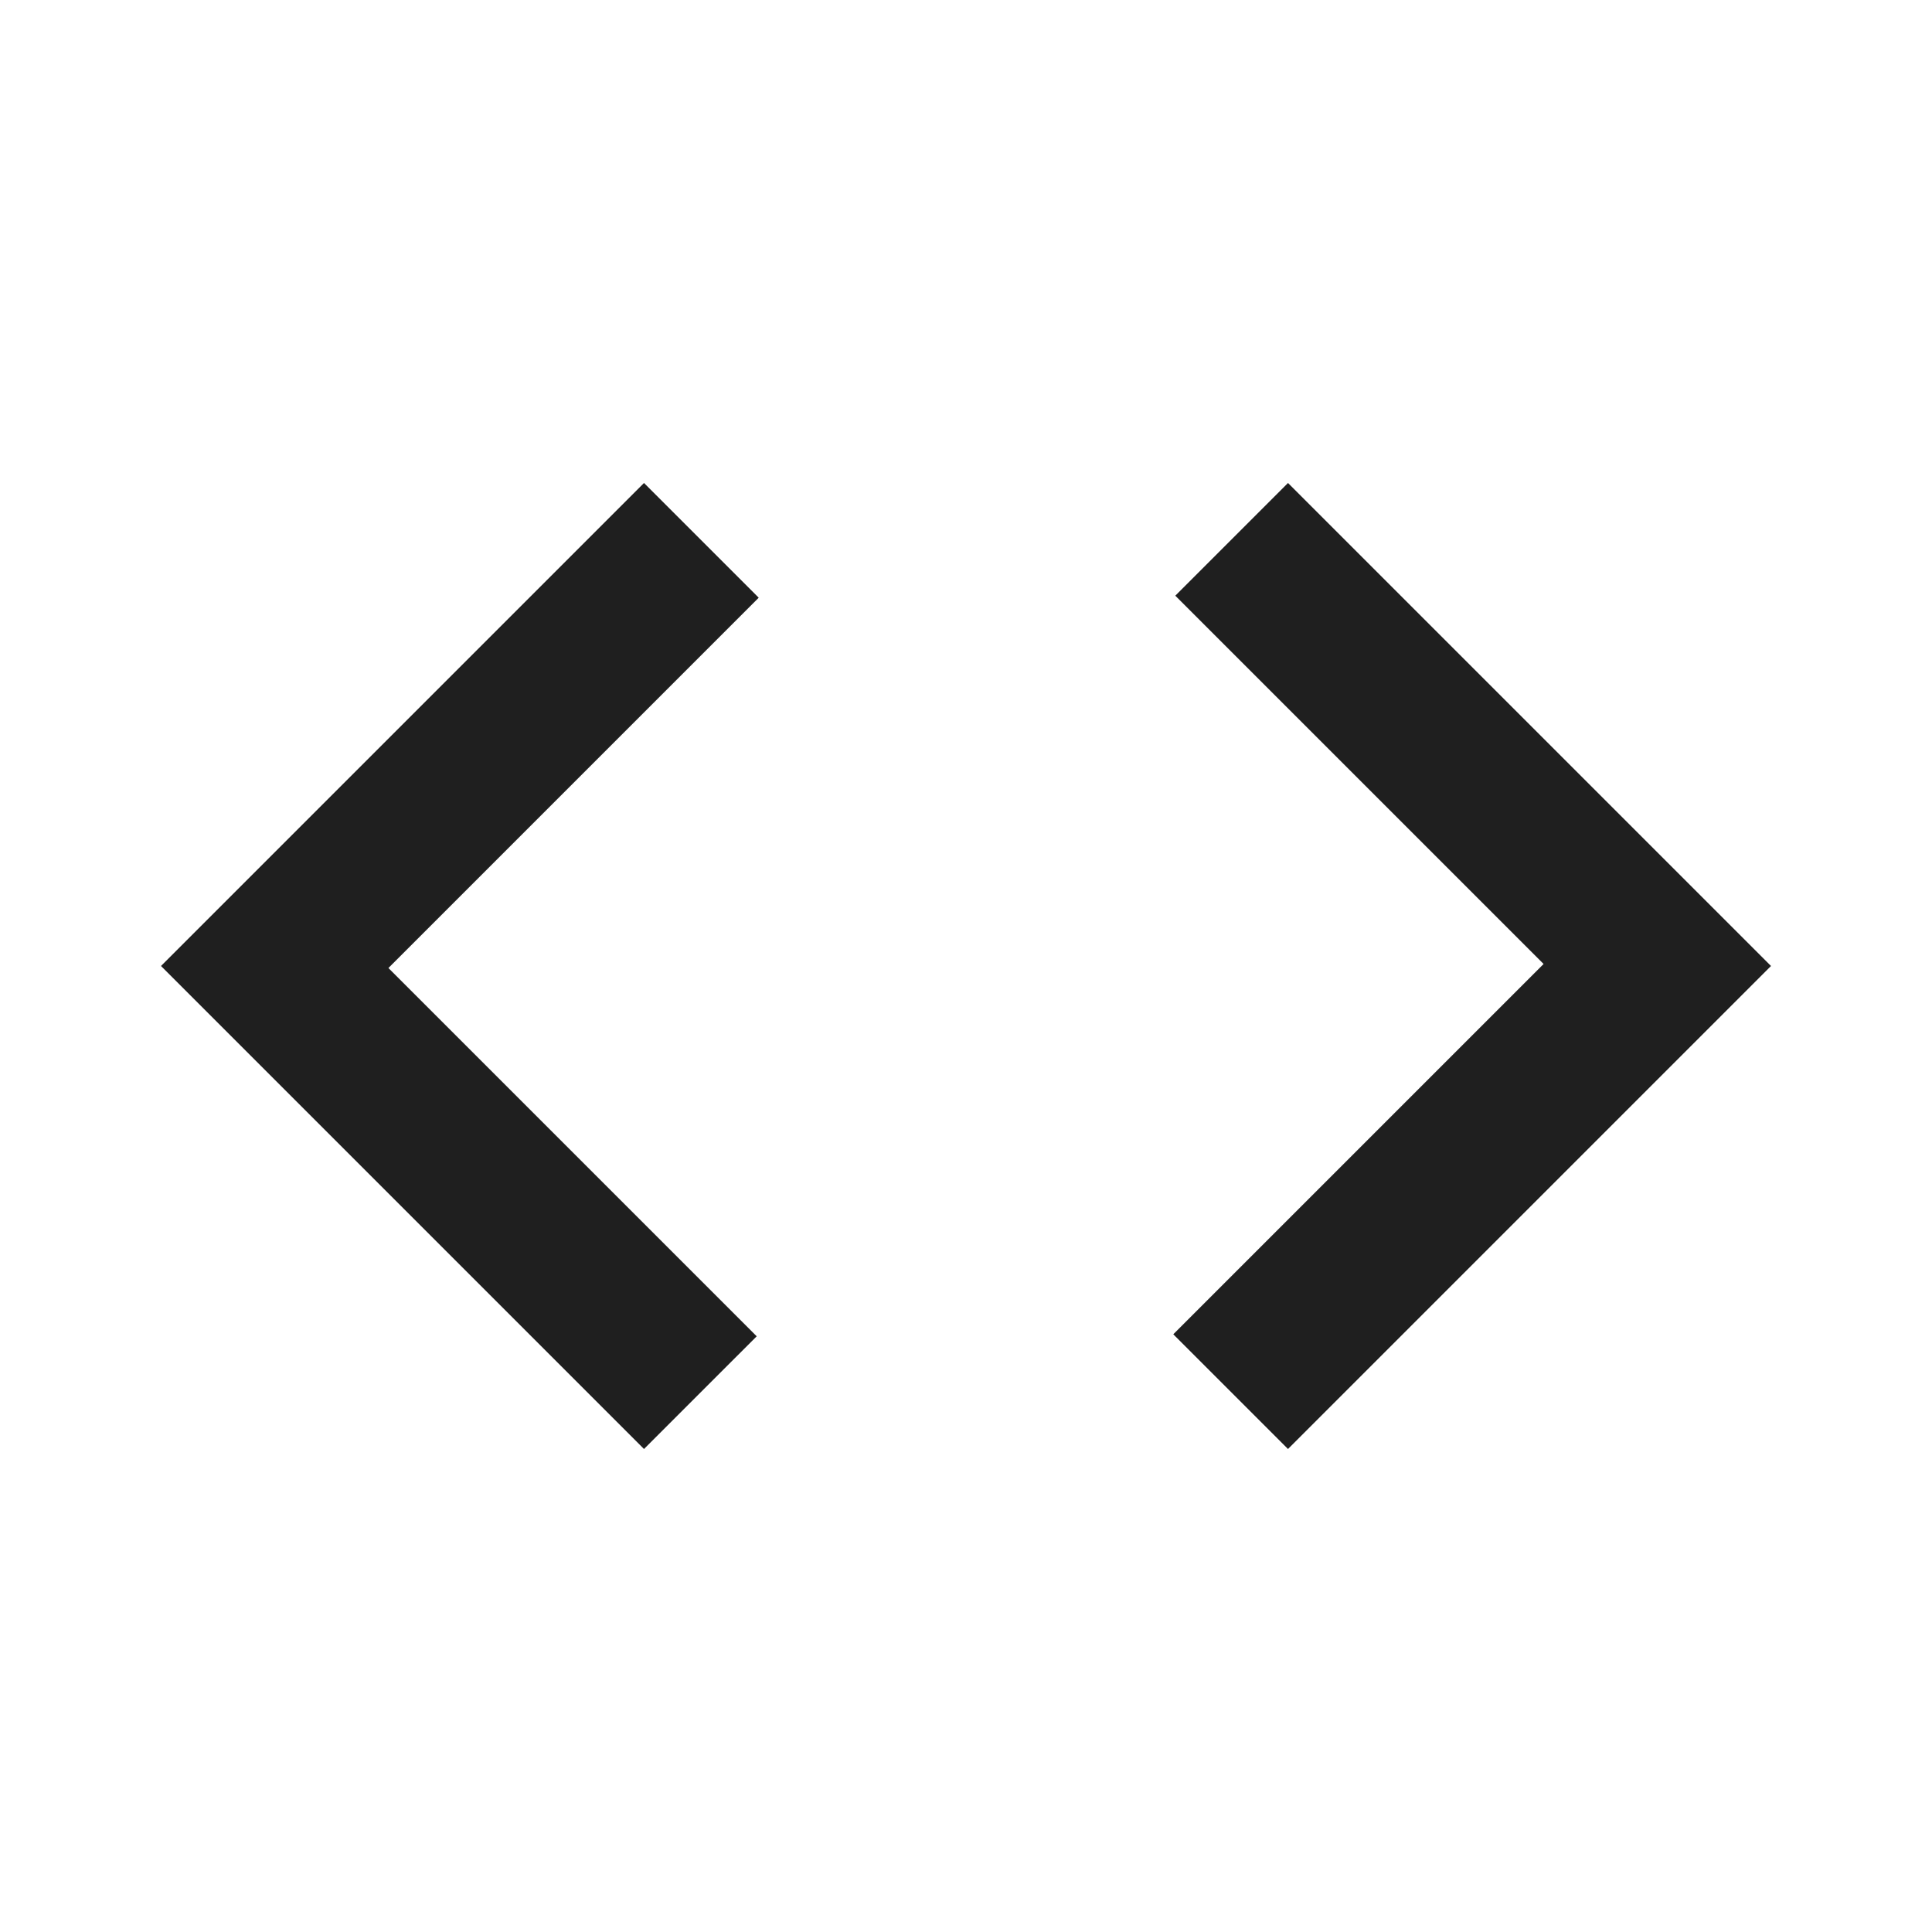
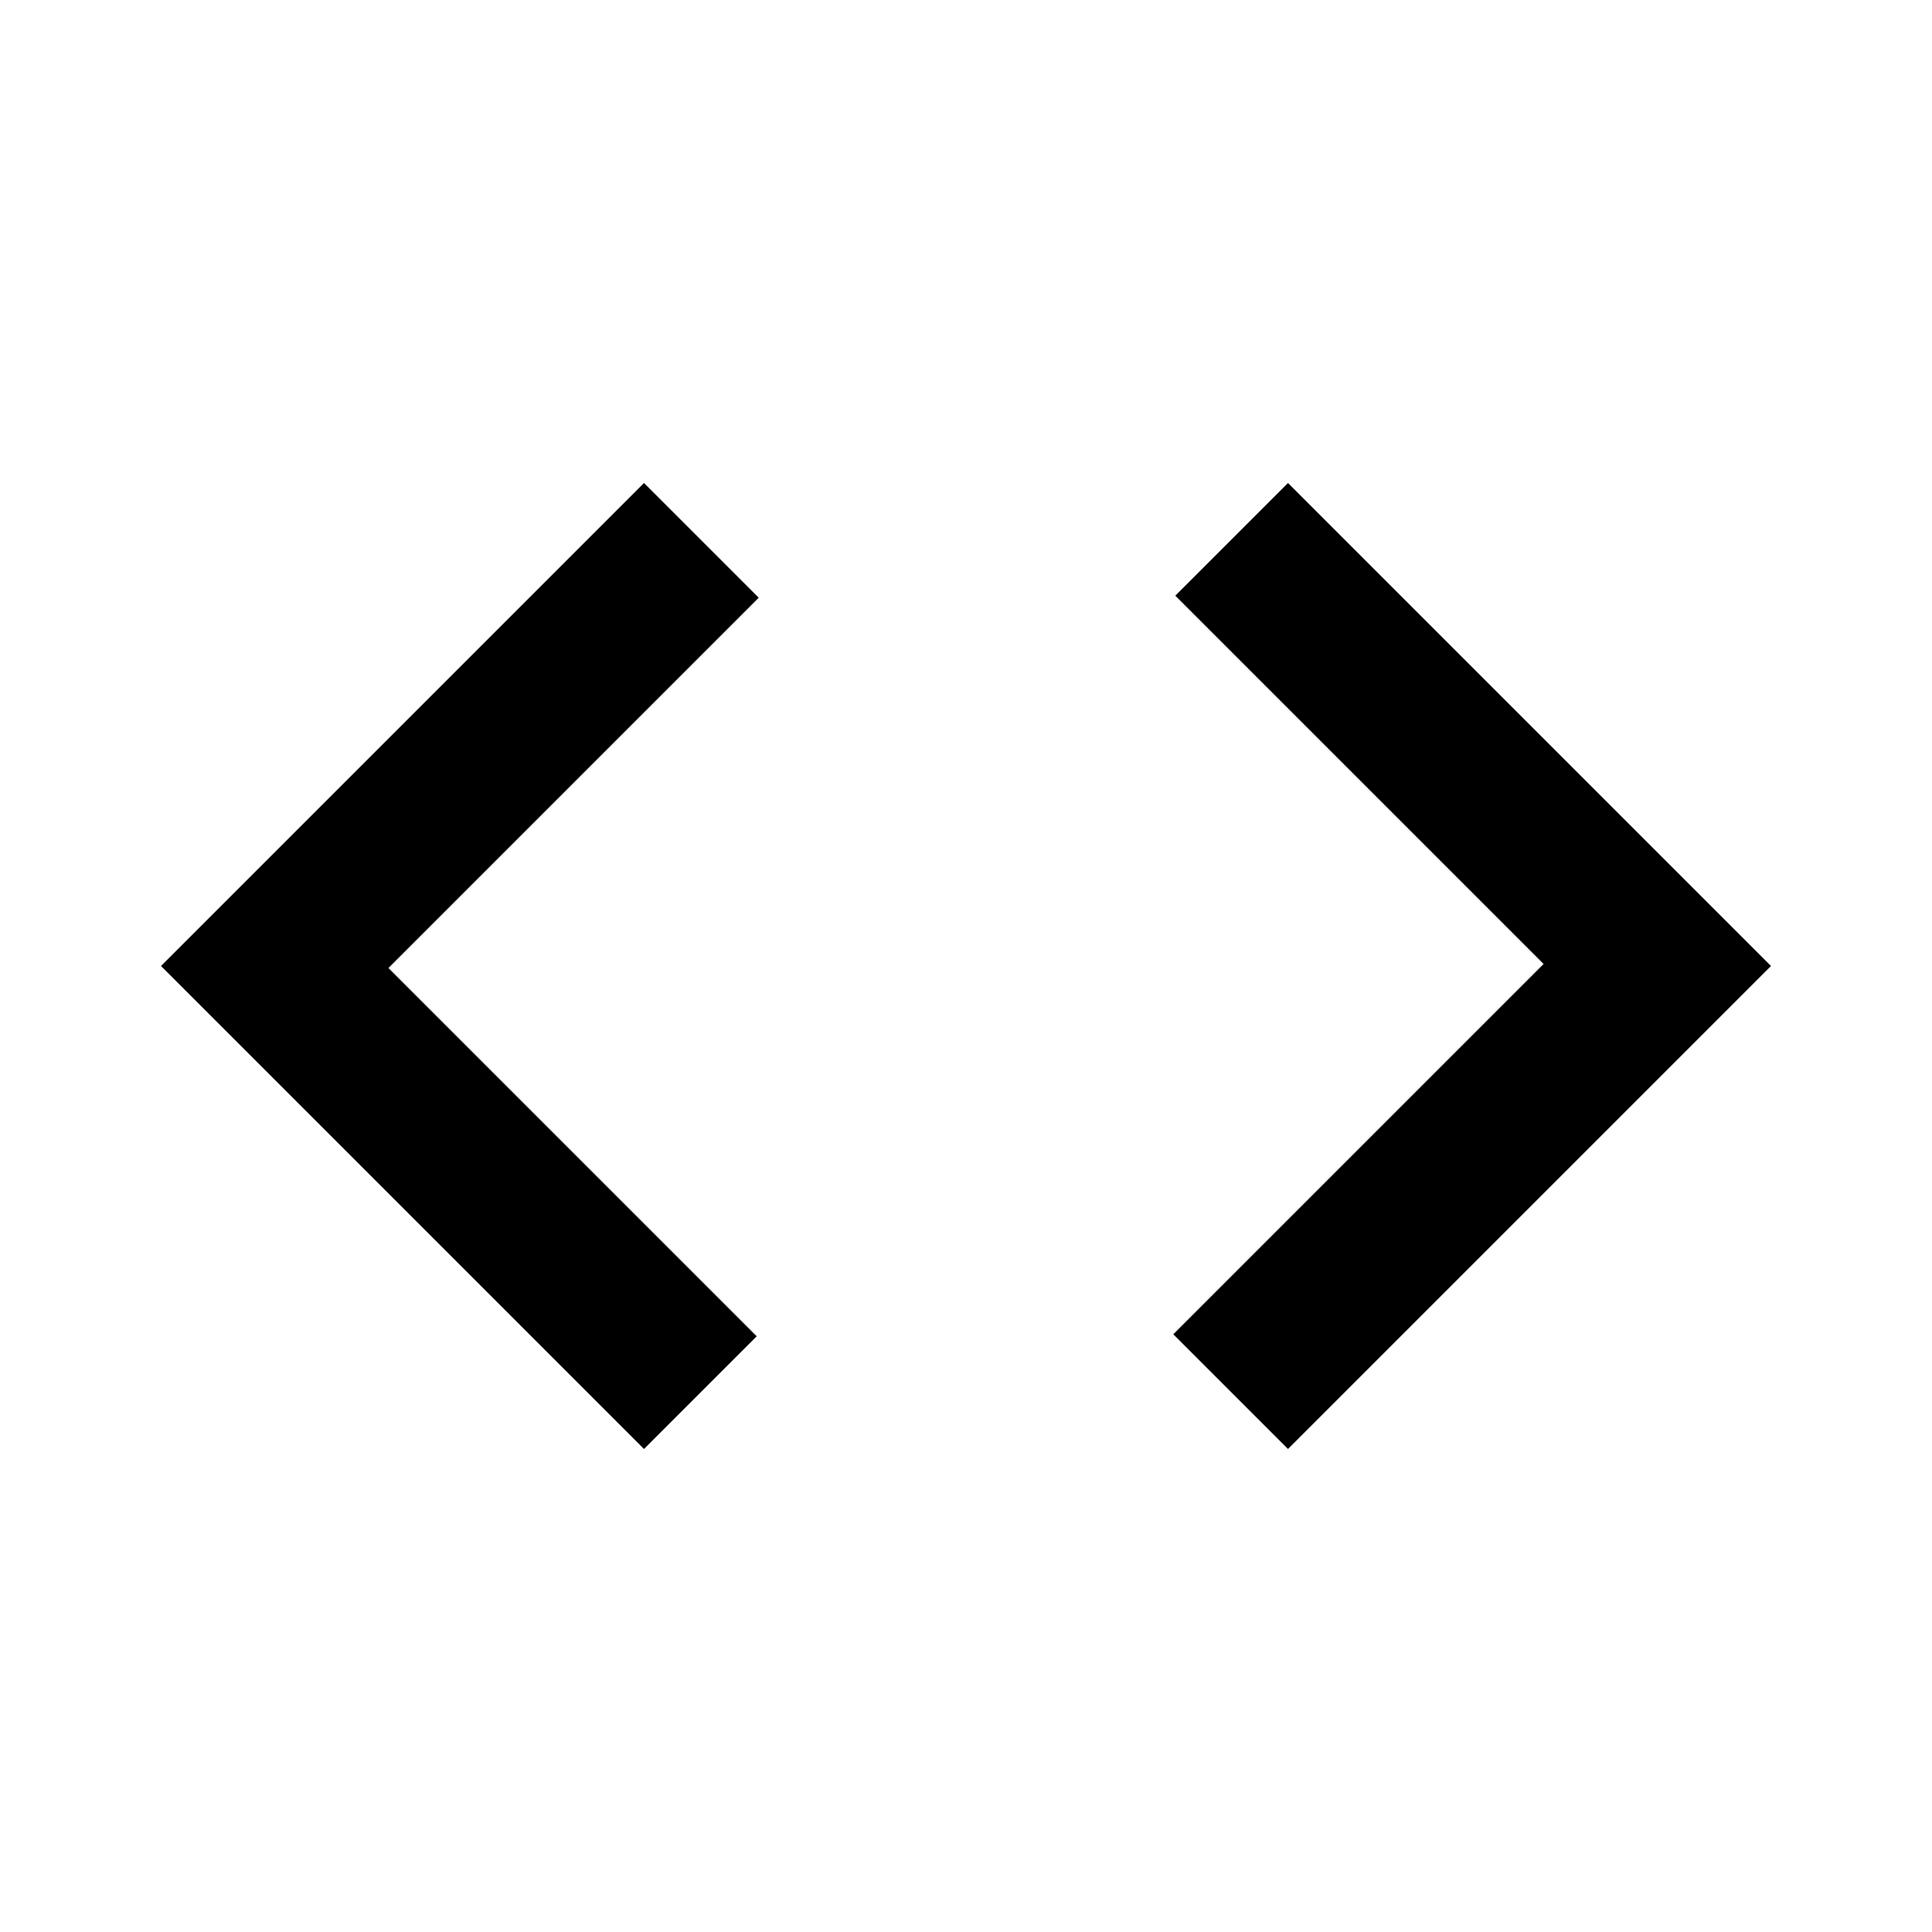
- <svg xmlns="http://www.w3.org/2000/svg" height="24px" viewBox="0 -960 960 960" width="24px" fill="#1f1f1f">
+ <svg xmlns="http://www.w3.org/2000/svg" height="24px" viewBox="0 -960 960 960" width="24px" fill="currentColor">
  <path d="M320-240 80-480l240-240 57 57-184 184 183 183-56 56Zm320 0-57-57 184-184-183-183 56-56 240 240-240 240Z" />
</svg>
